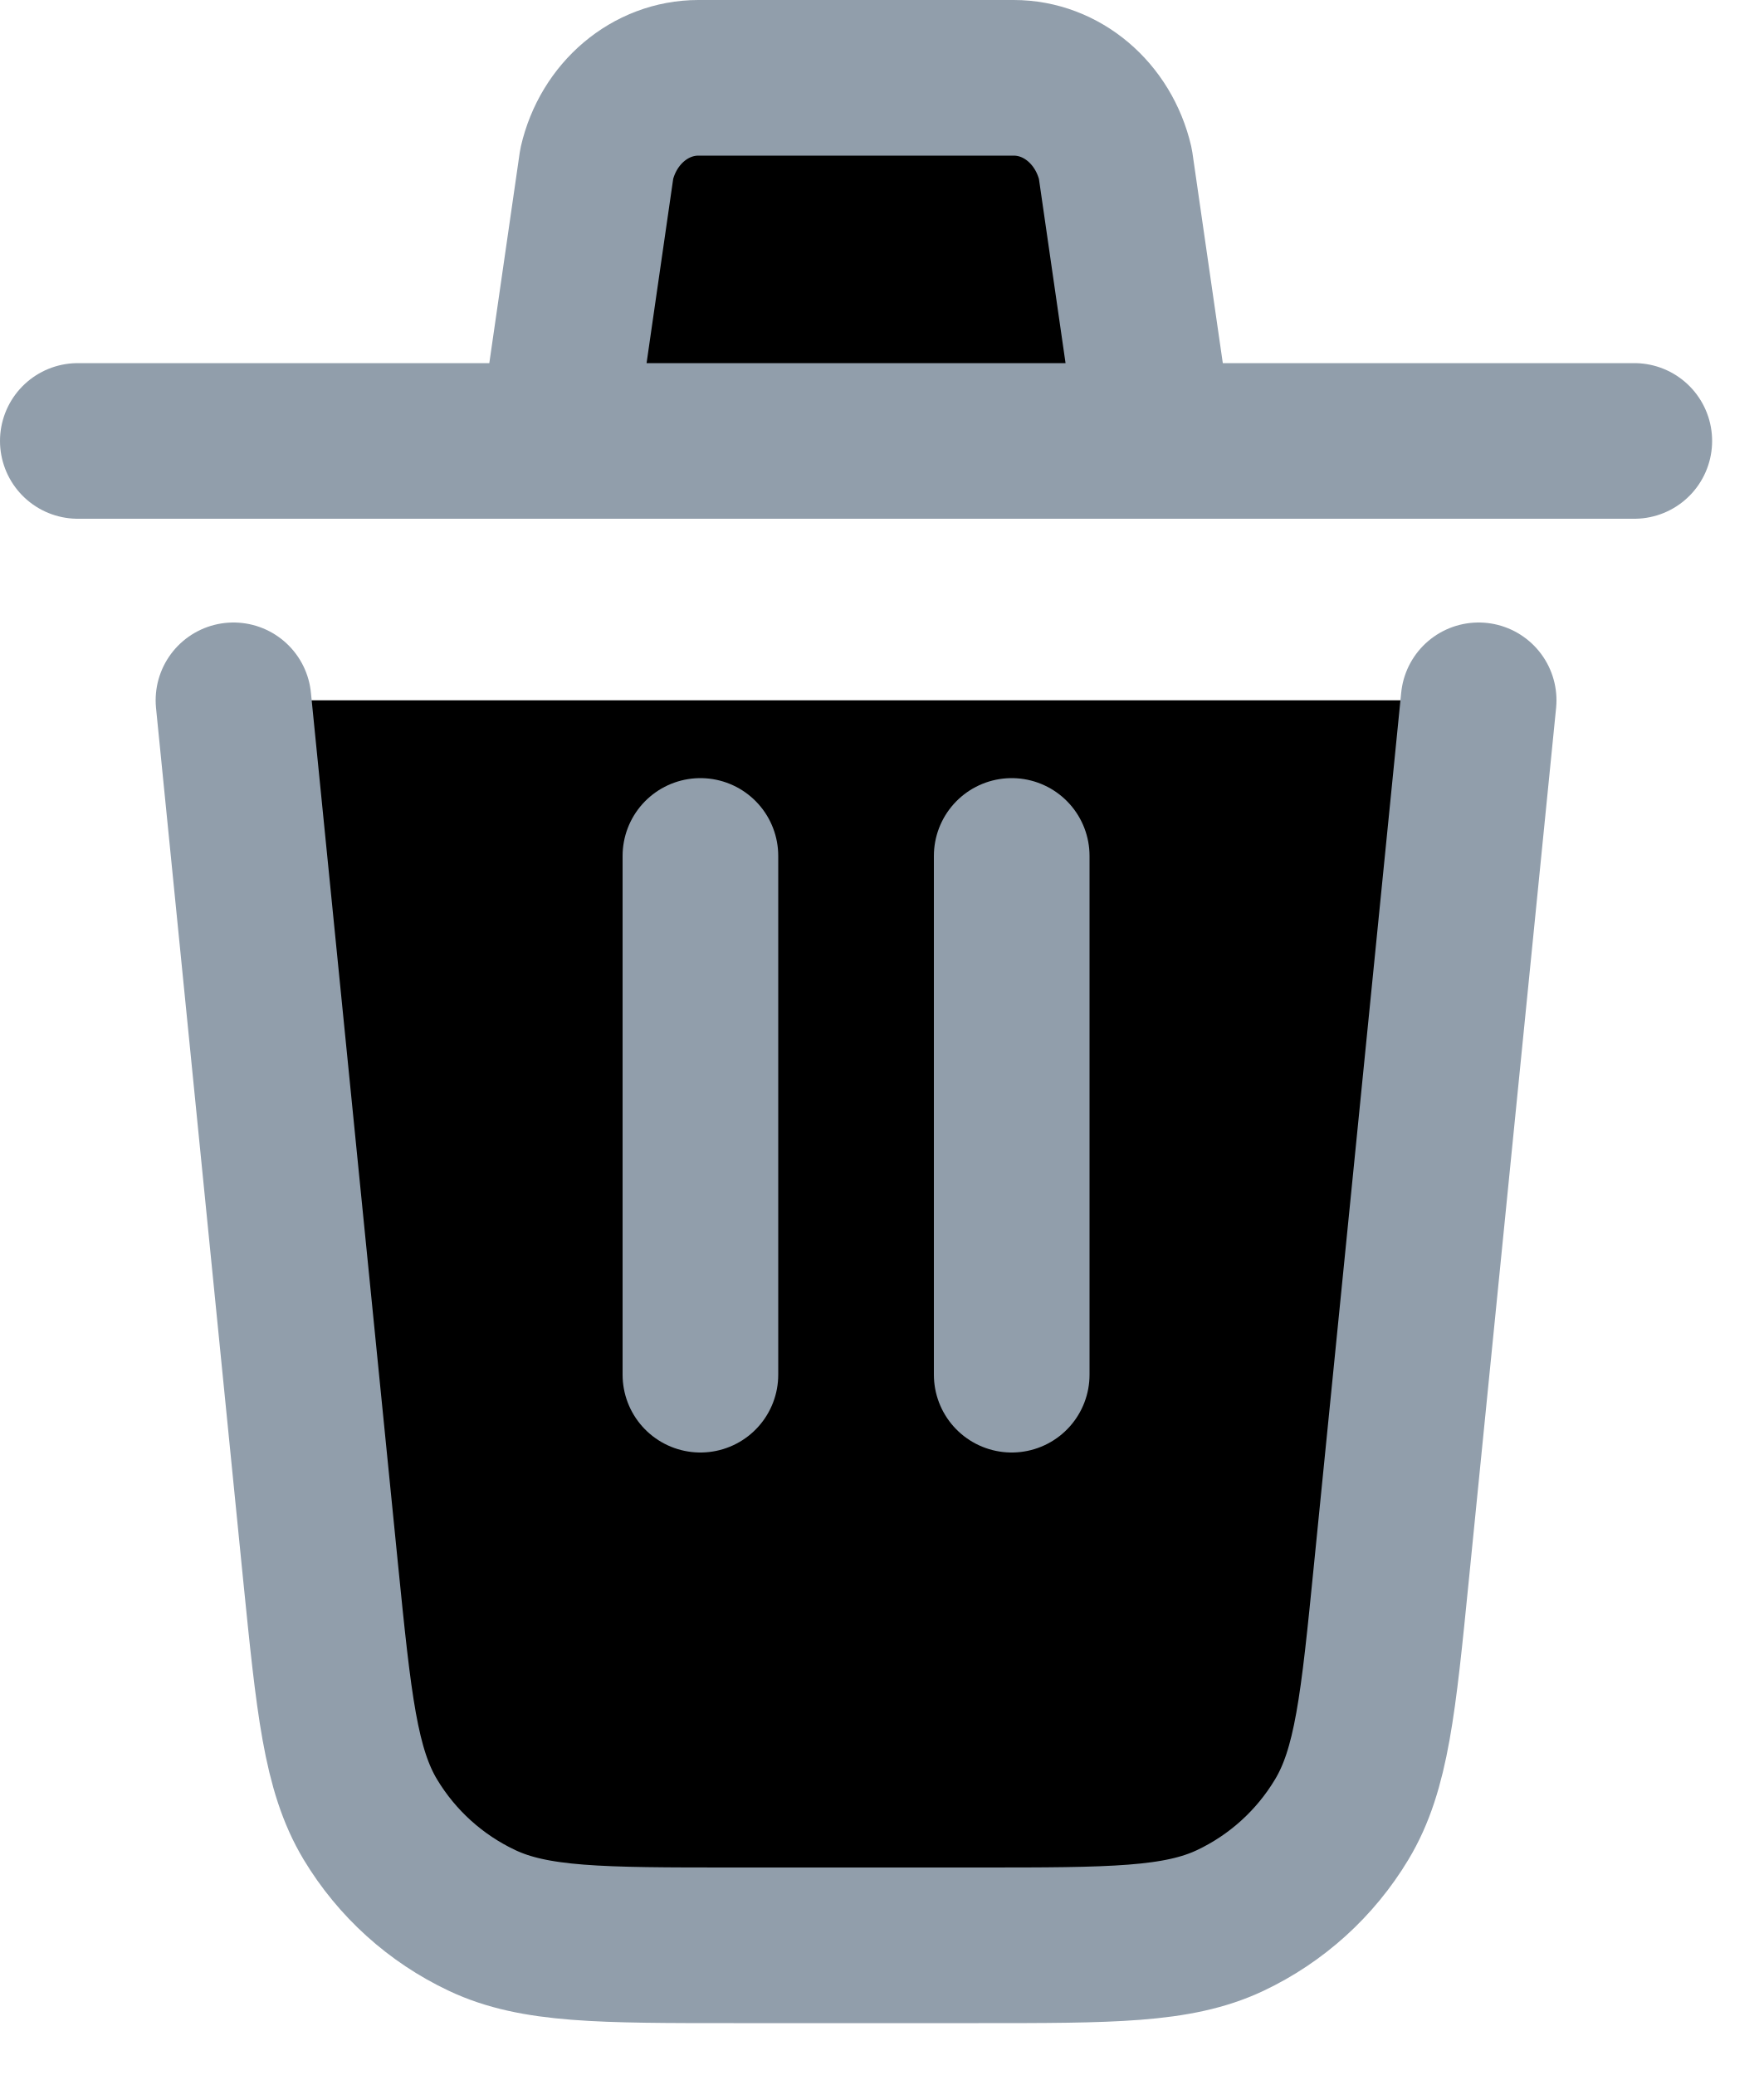
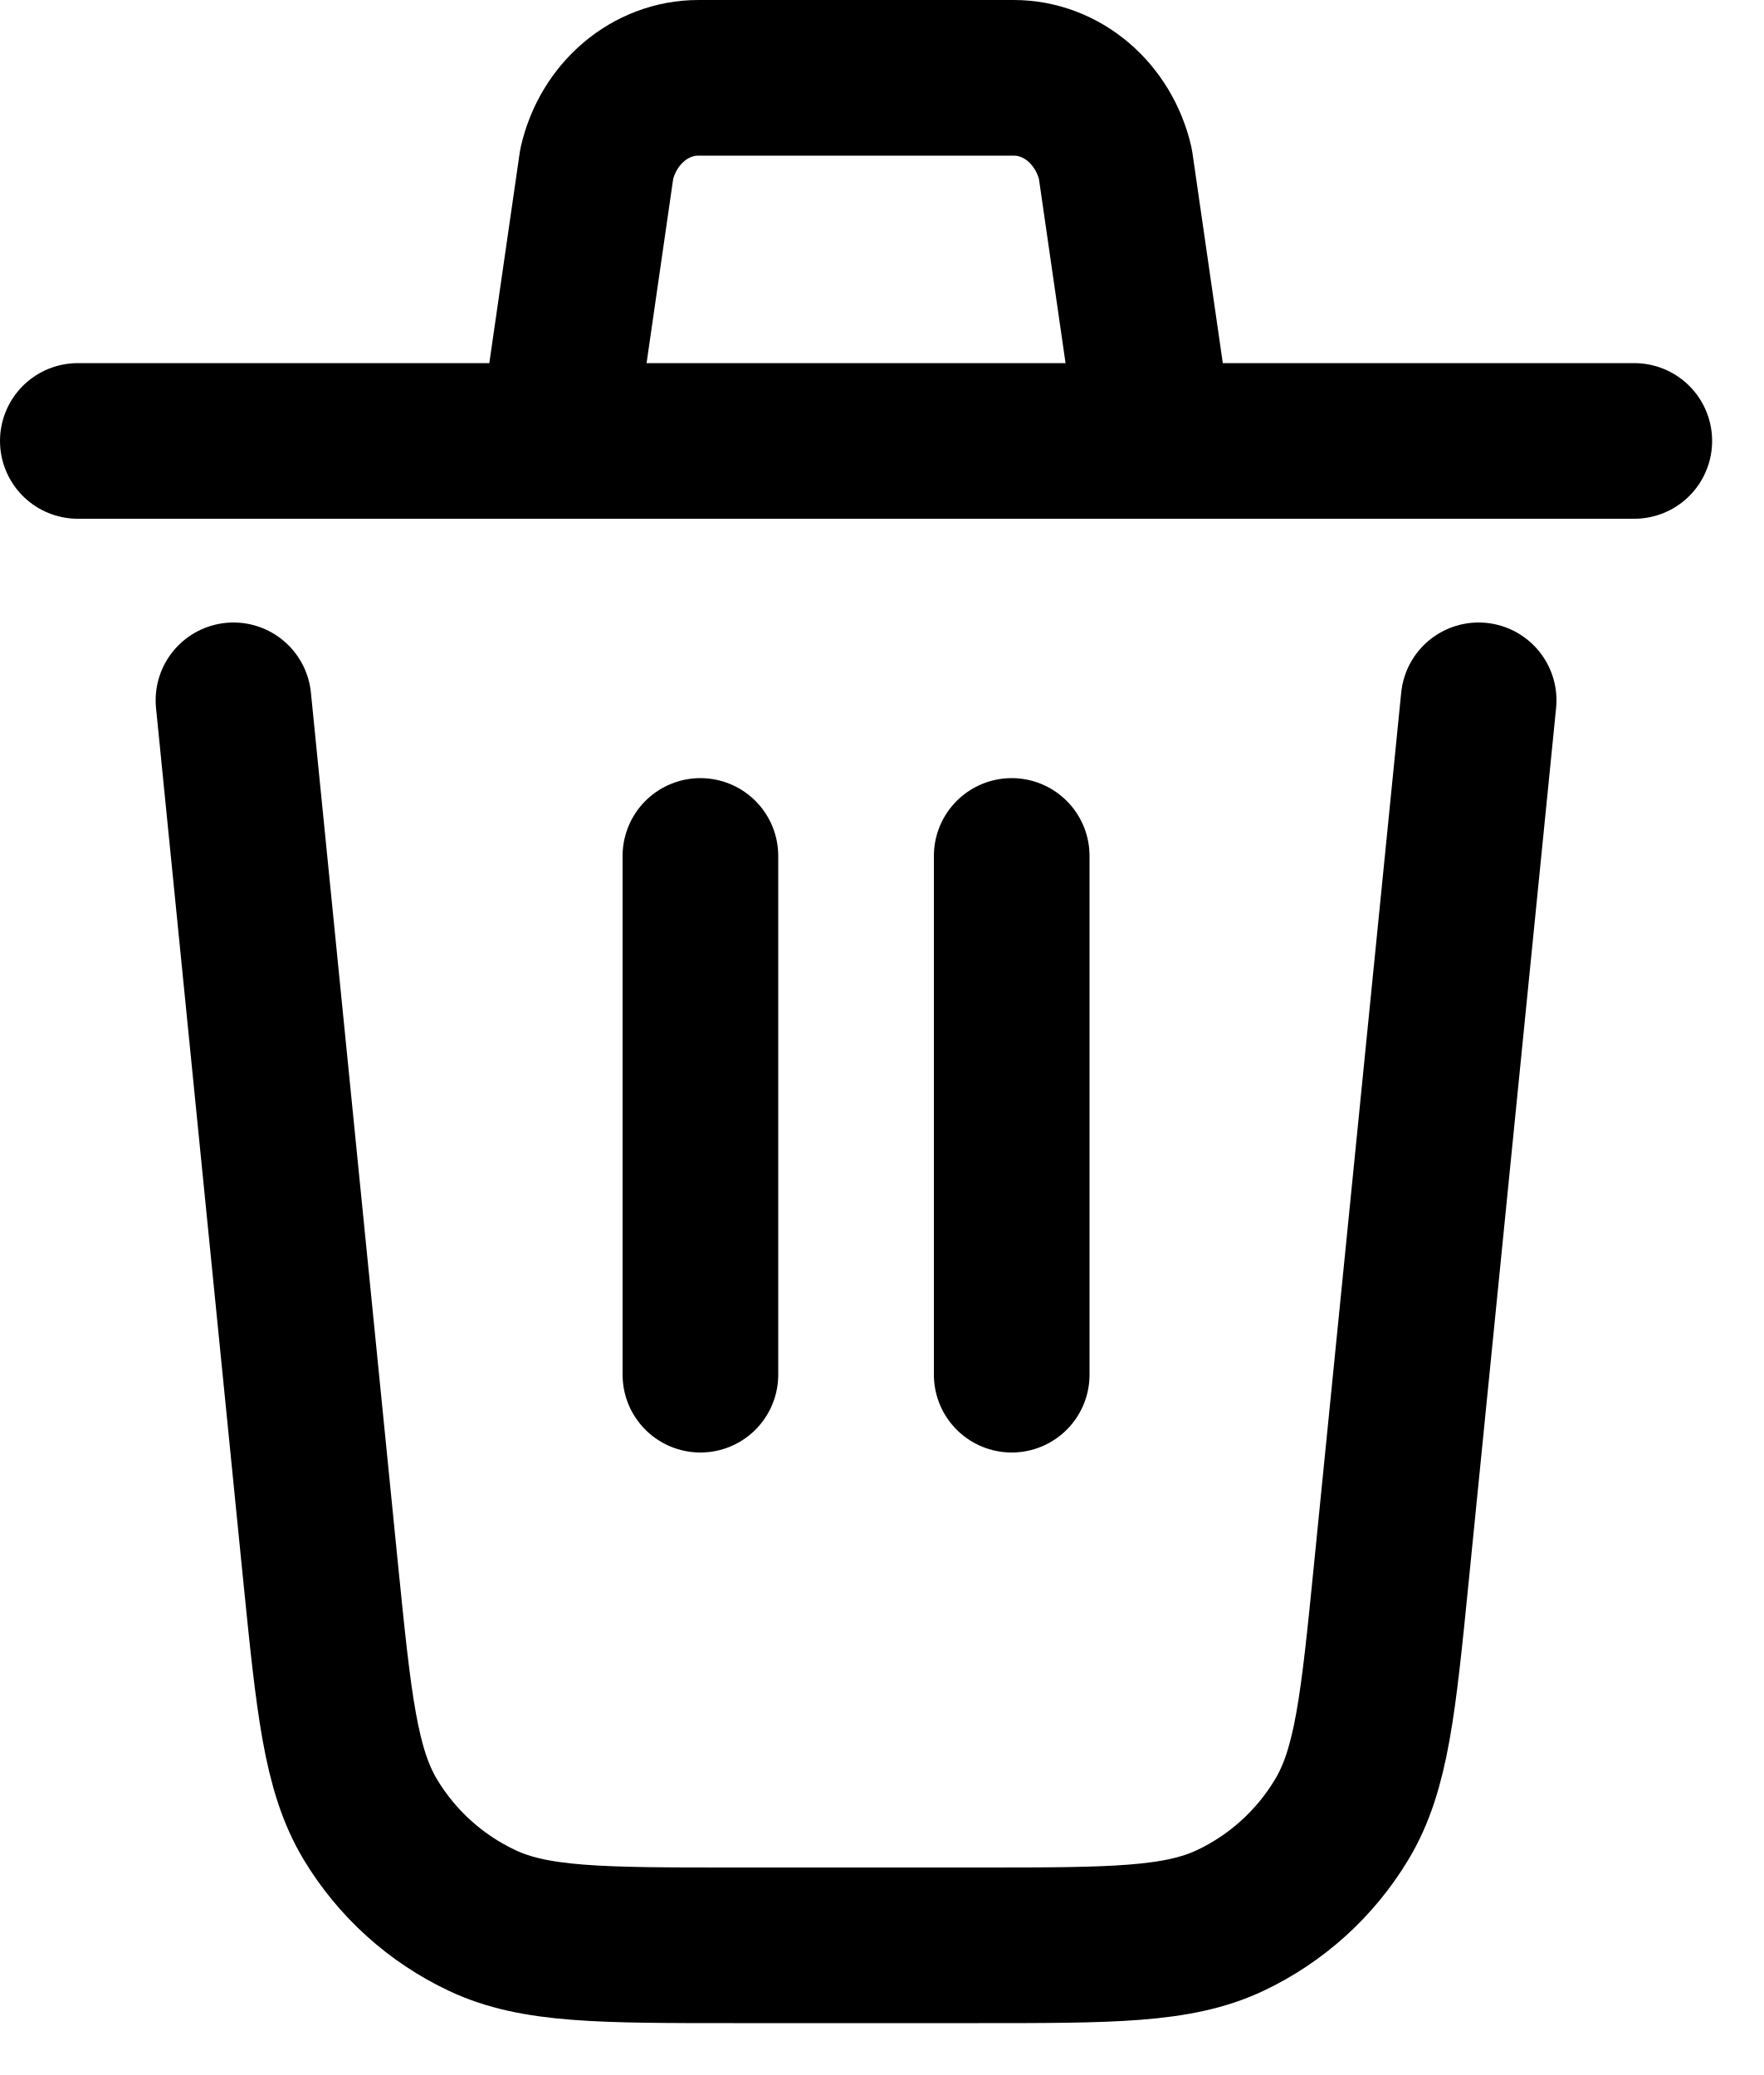
- <svg xmlns="http://www.w3.org/2000/svg" width="17" height="20" viewBox="0 0 17 20" fill="currentColor">
-   <path d="M14.25 6.75L13.41 15.148C13.283 16.421 13.22 17.057 12.93 17.538C12.676 17.961 12.302 18.3 11.855 18.511C11.348 18.75 10.71 18.75 9.43 18.75H7.07C5.791 18.75 5.152 18.75 4.645 18.51C4.198 18.299 3.824 17.961 3.569 17.537C3.281 17.057 3.217 16.421 3.089 15.148L2.25 6.75M9.75 13.25V8.25M6.75 13.25V8.25M0.75 4.25H5.365M5.365 4.25L5.751 1.578C5.863 1.092 6.267 0.75 6.731 0.75H9.769C10.233 0.75 10.636 1.092 10.749 1.578L11.135 4.25M5.365 4.25H11.135M11.135 4.25H15.75" stroke="#919EAB" stroke-width="1.5" stroke-linecap="round" stroke-linejoin="round" />
+ <svg xmlns="http://www.w3.org/2000/svg" width="17" height="20" viewBox="0 0 17 20" fill="none">
+   <path d="M14.25 6.75L13.41 15.148C13.283 16.421 13.22 17.057 12.93 17.538C12.676 17.961 12.302 18.3 11.855 18.511C11.348 18.75 10.71 18.75 9.43 18.75H7.07C5.791 18.75 5.152 18.75 4.645 18.51C4.198 18.299 3.824 17.961 3.569 17.537C3.281 17.057 3.217 16.421 3.089 15.148L2.25 6.75M9.75 13.25V8.25M6.75 13.25V8.25M0.75 4.25H5.365M5.365 4.25L5.751 1.578C5.863 1.092 6.267 0.75 6.731 0.75H9.769C10.233 0.75 10.636 1.092 10.749 1.578L11.135 4.25M5.365 4.25H11.135M11.135 4.25H15.75" stroke="currentColor" stroke-width="1.5" stroke-linecap="round" stroke-linejoin="round" />
</svg>
